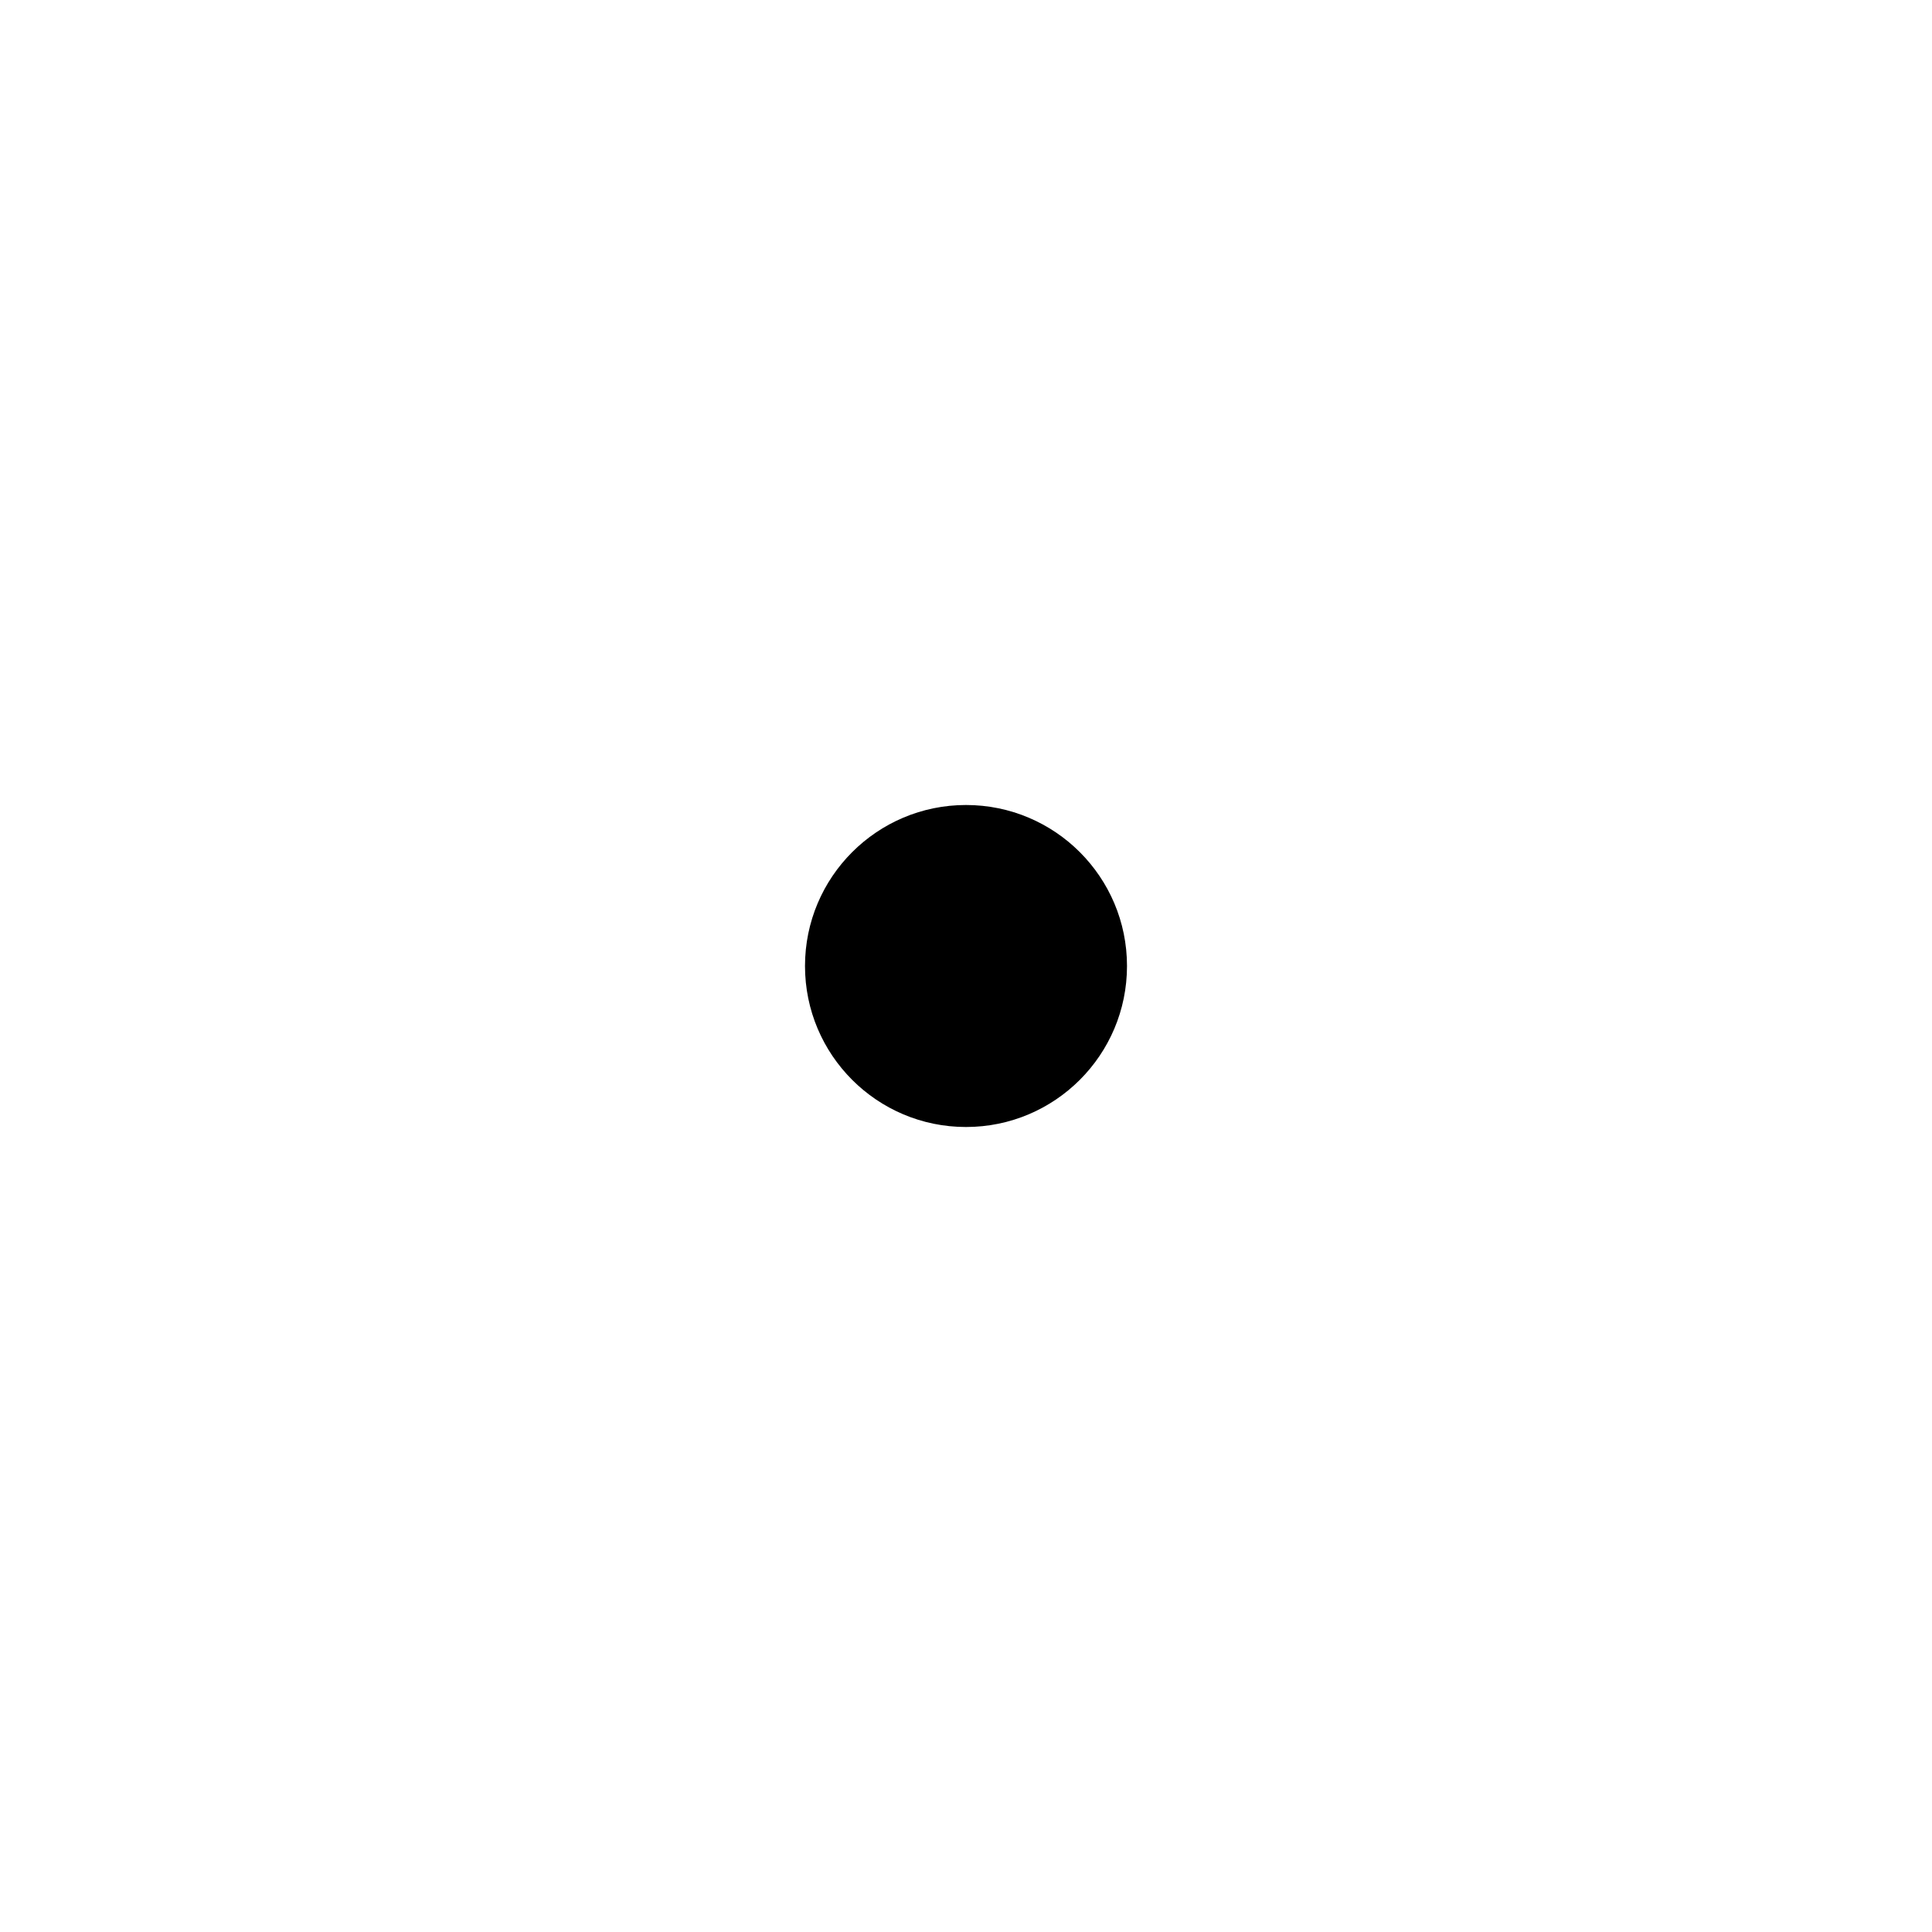
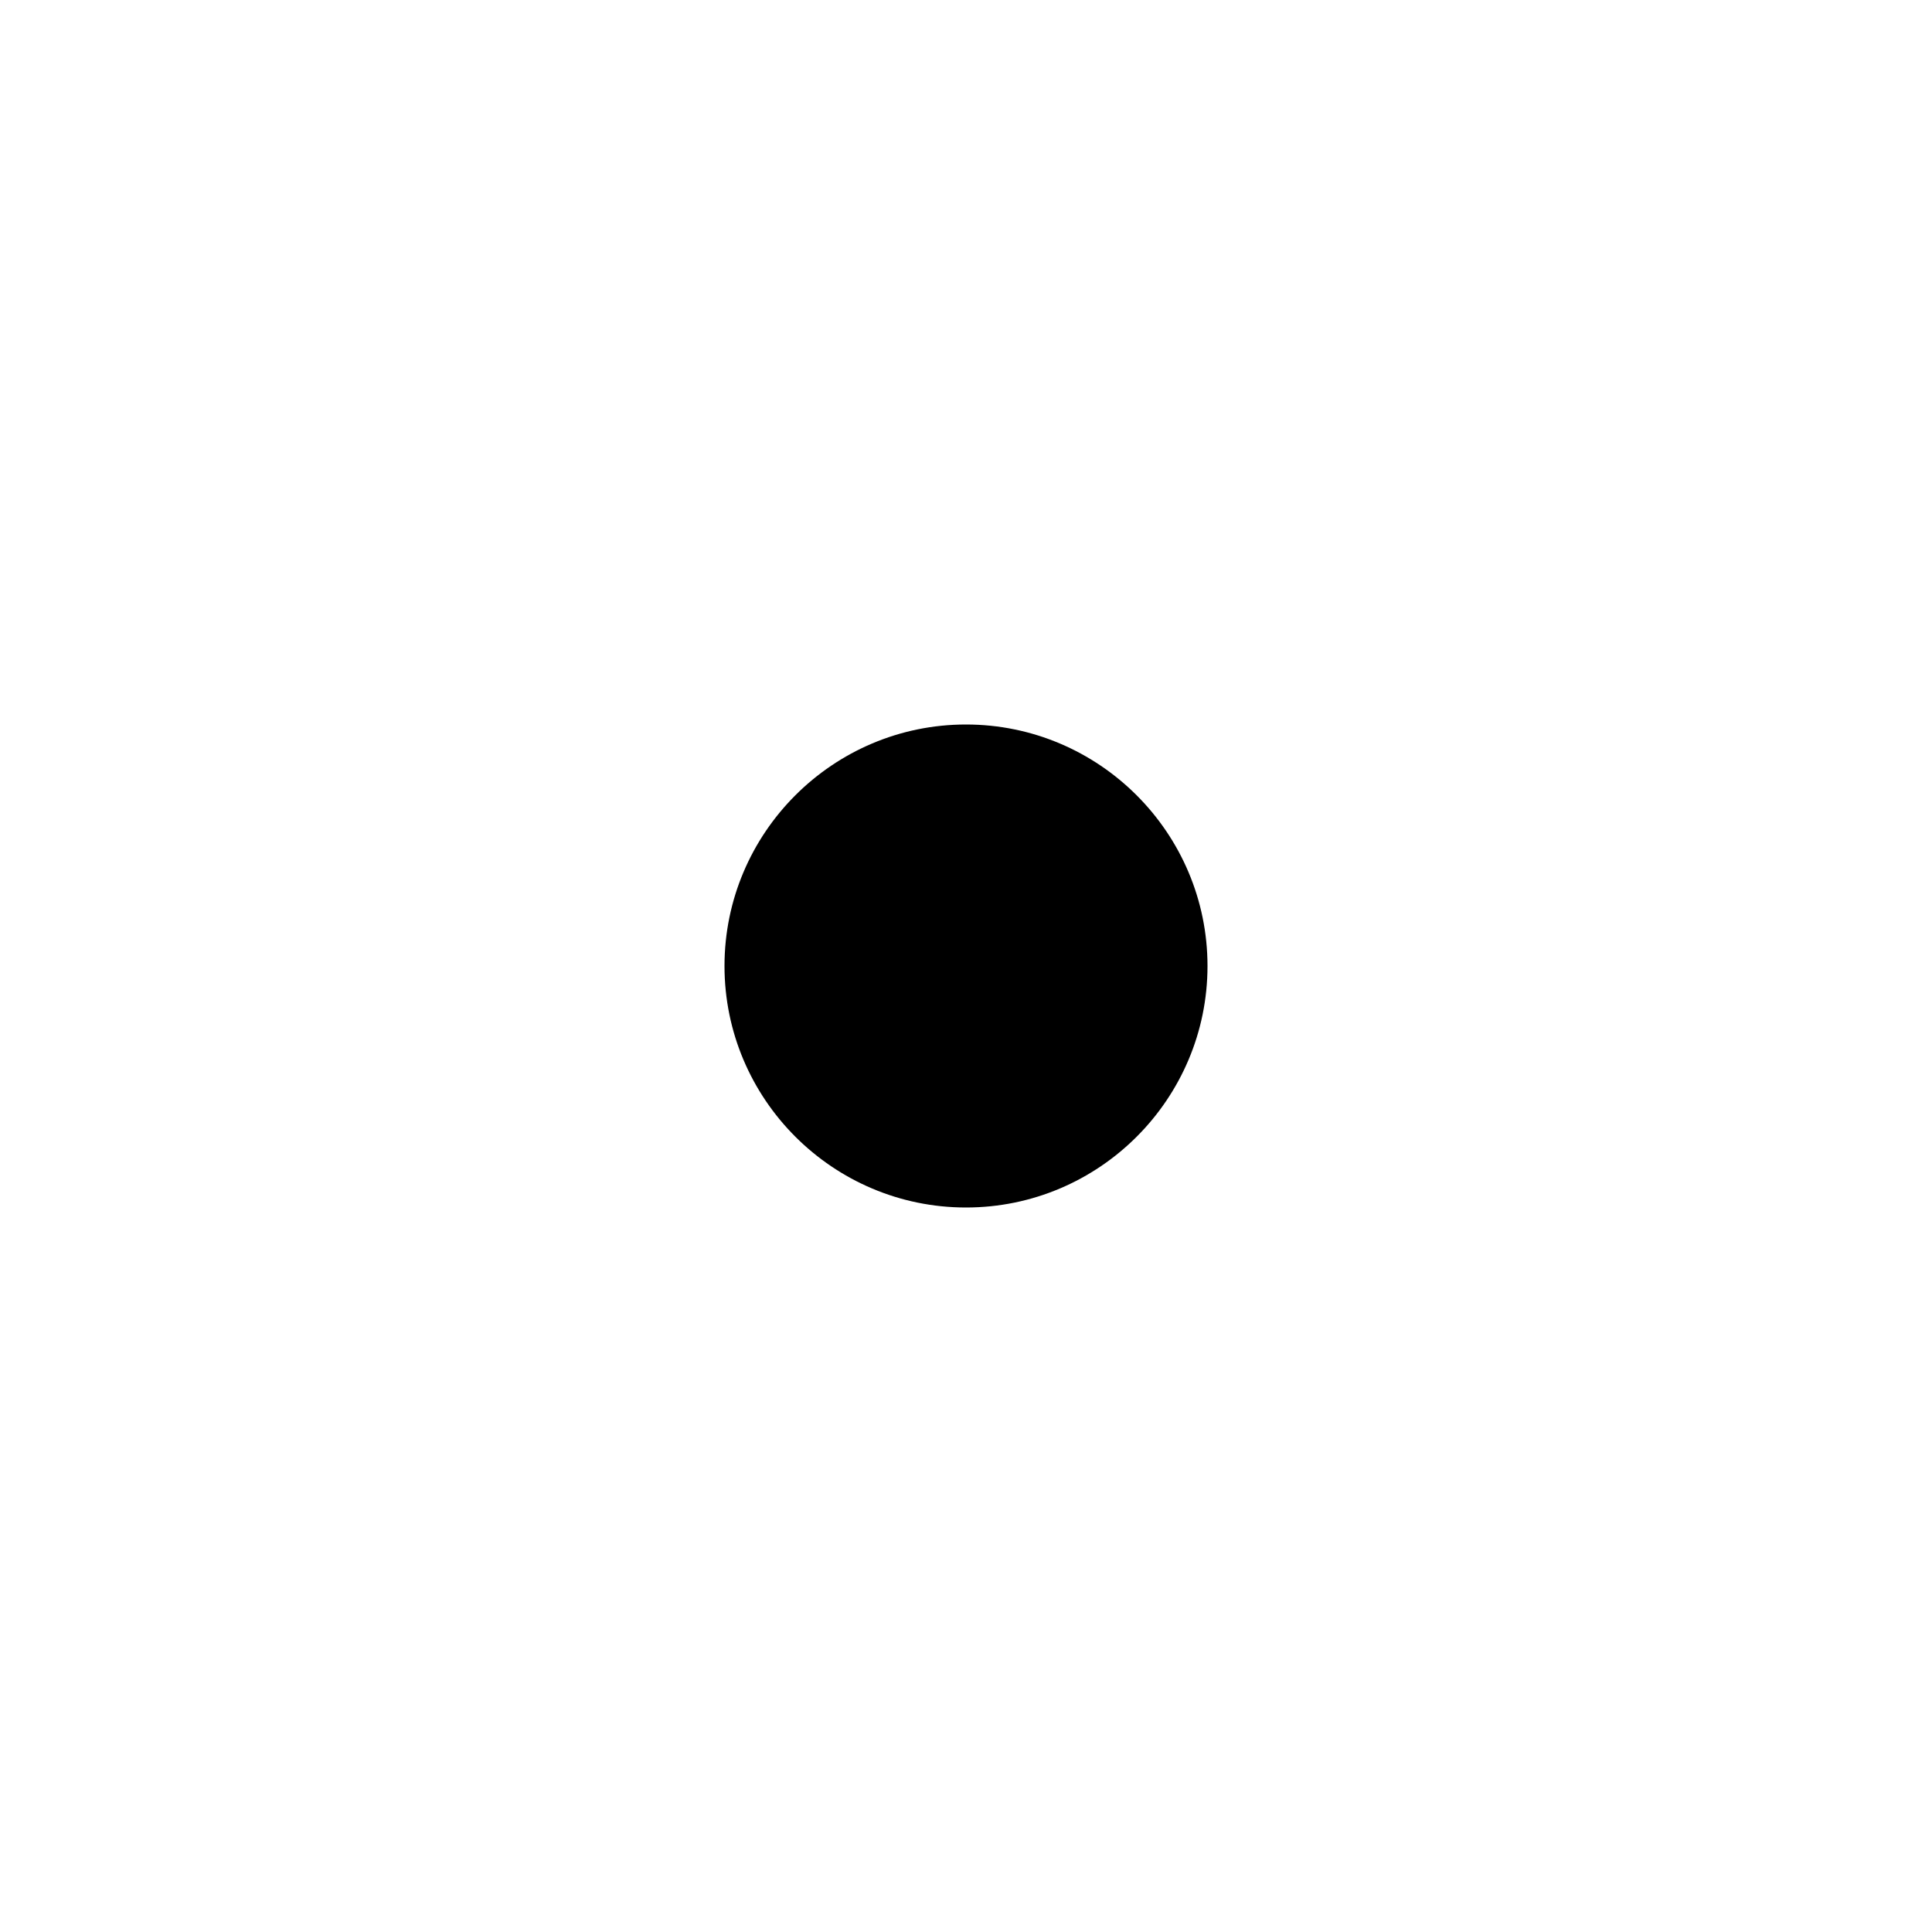
- <svg xmlns="http://www.w3.org/2000/svg" version="1.1" x="0px" y="0px" width="24px" height="24px" viewBox="0 0 24 24" enable-background="new 0 0 24 24" xml:space="preserve">
-   <g id="Outline_Icons_1_">
-     <g id="Outline_Icons">
-       <g>
-         <circle stroke-linecap="round" stroke-linejoin="round" stroke-miterlimit="10" cx="12" cy="12" r="2" />
-       </g>
-     </g>
+ <svg xmlns="http://www.w3.org/2000/svg" width="24" height="24" viewBox="0 0 24 24">
+   <g>
+     <path d="M12,15 C10.346,15 9,13.654 9,12 C9,10.346 10.346,9 12,9 C13.654,9 15,10.346 15,12 C15,13.654 13.655,15 12,15 Z" />
  </g>
</svg>
